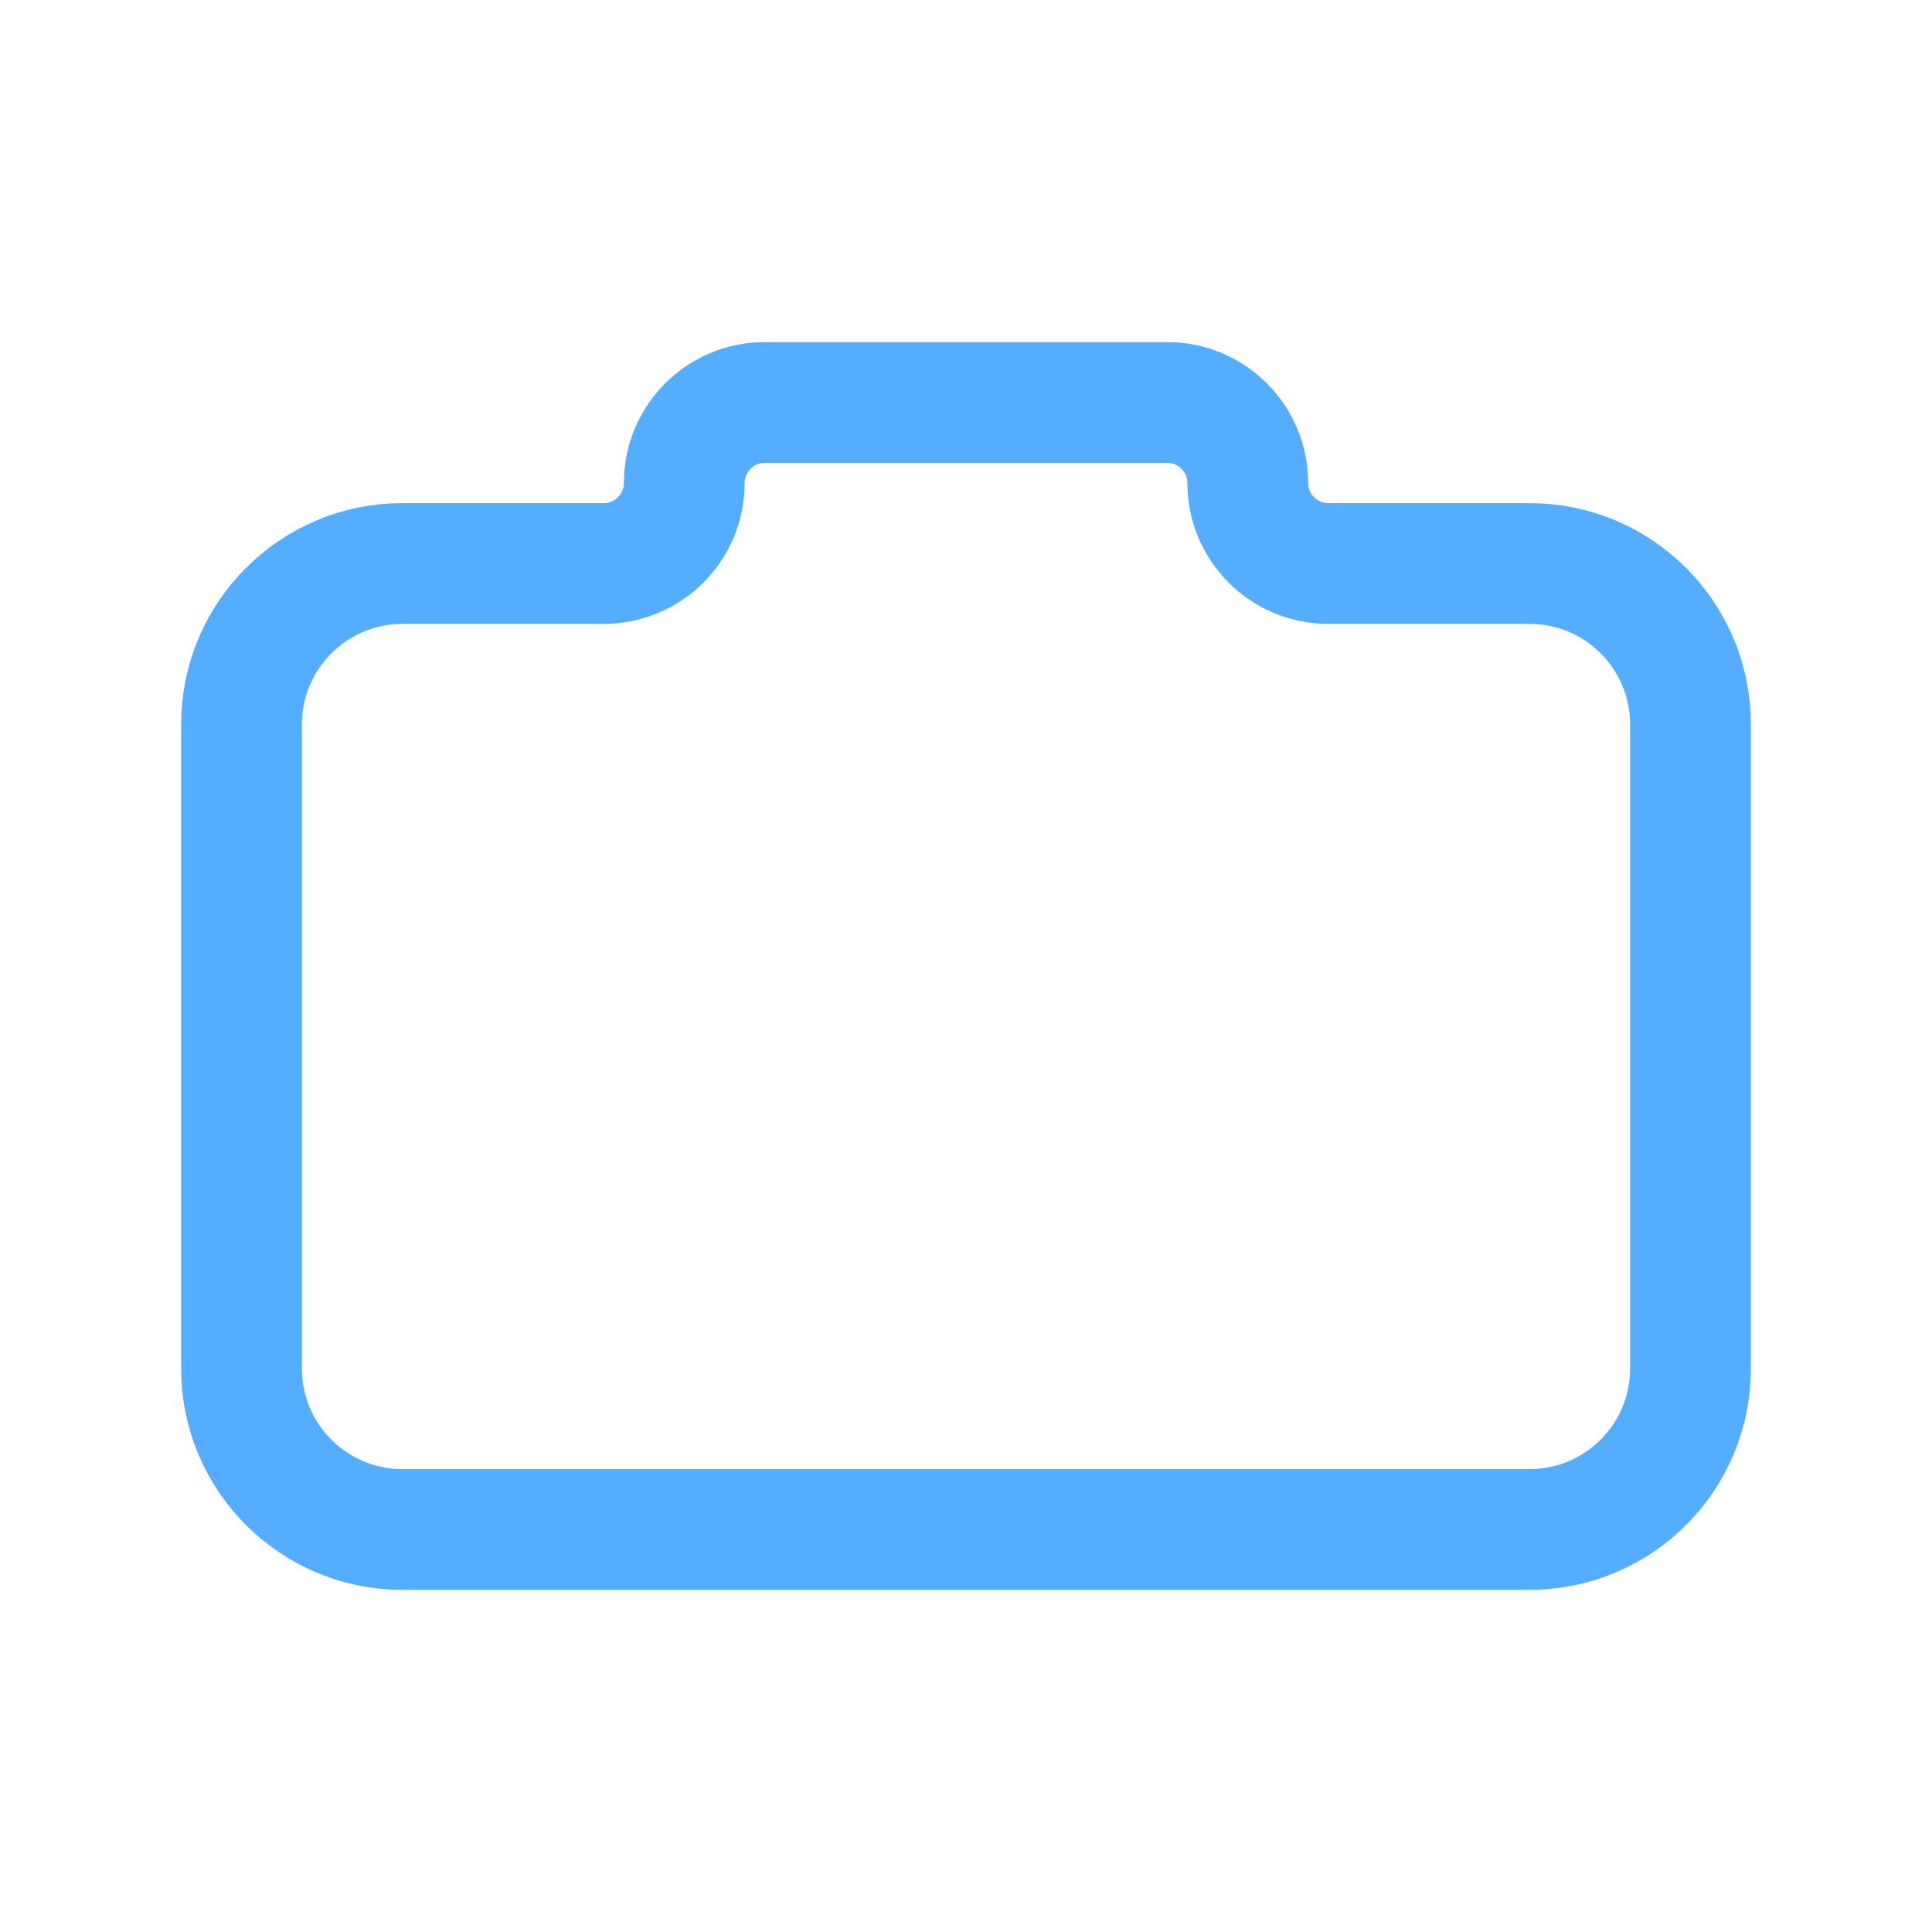
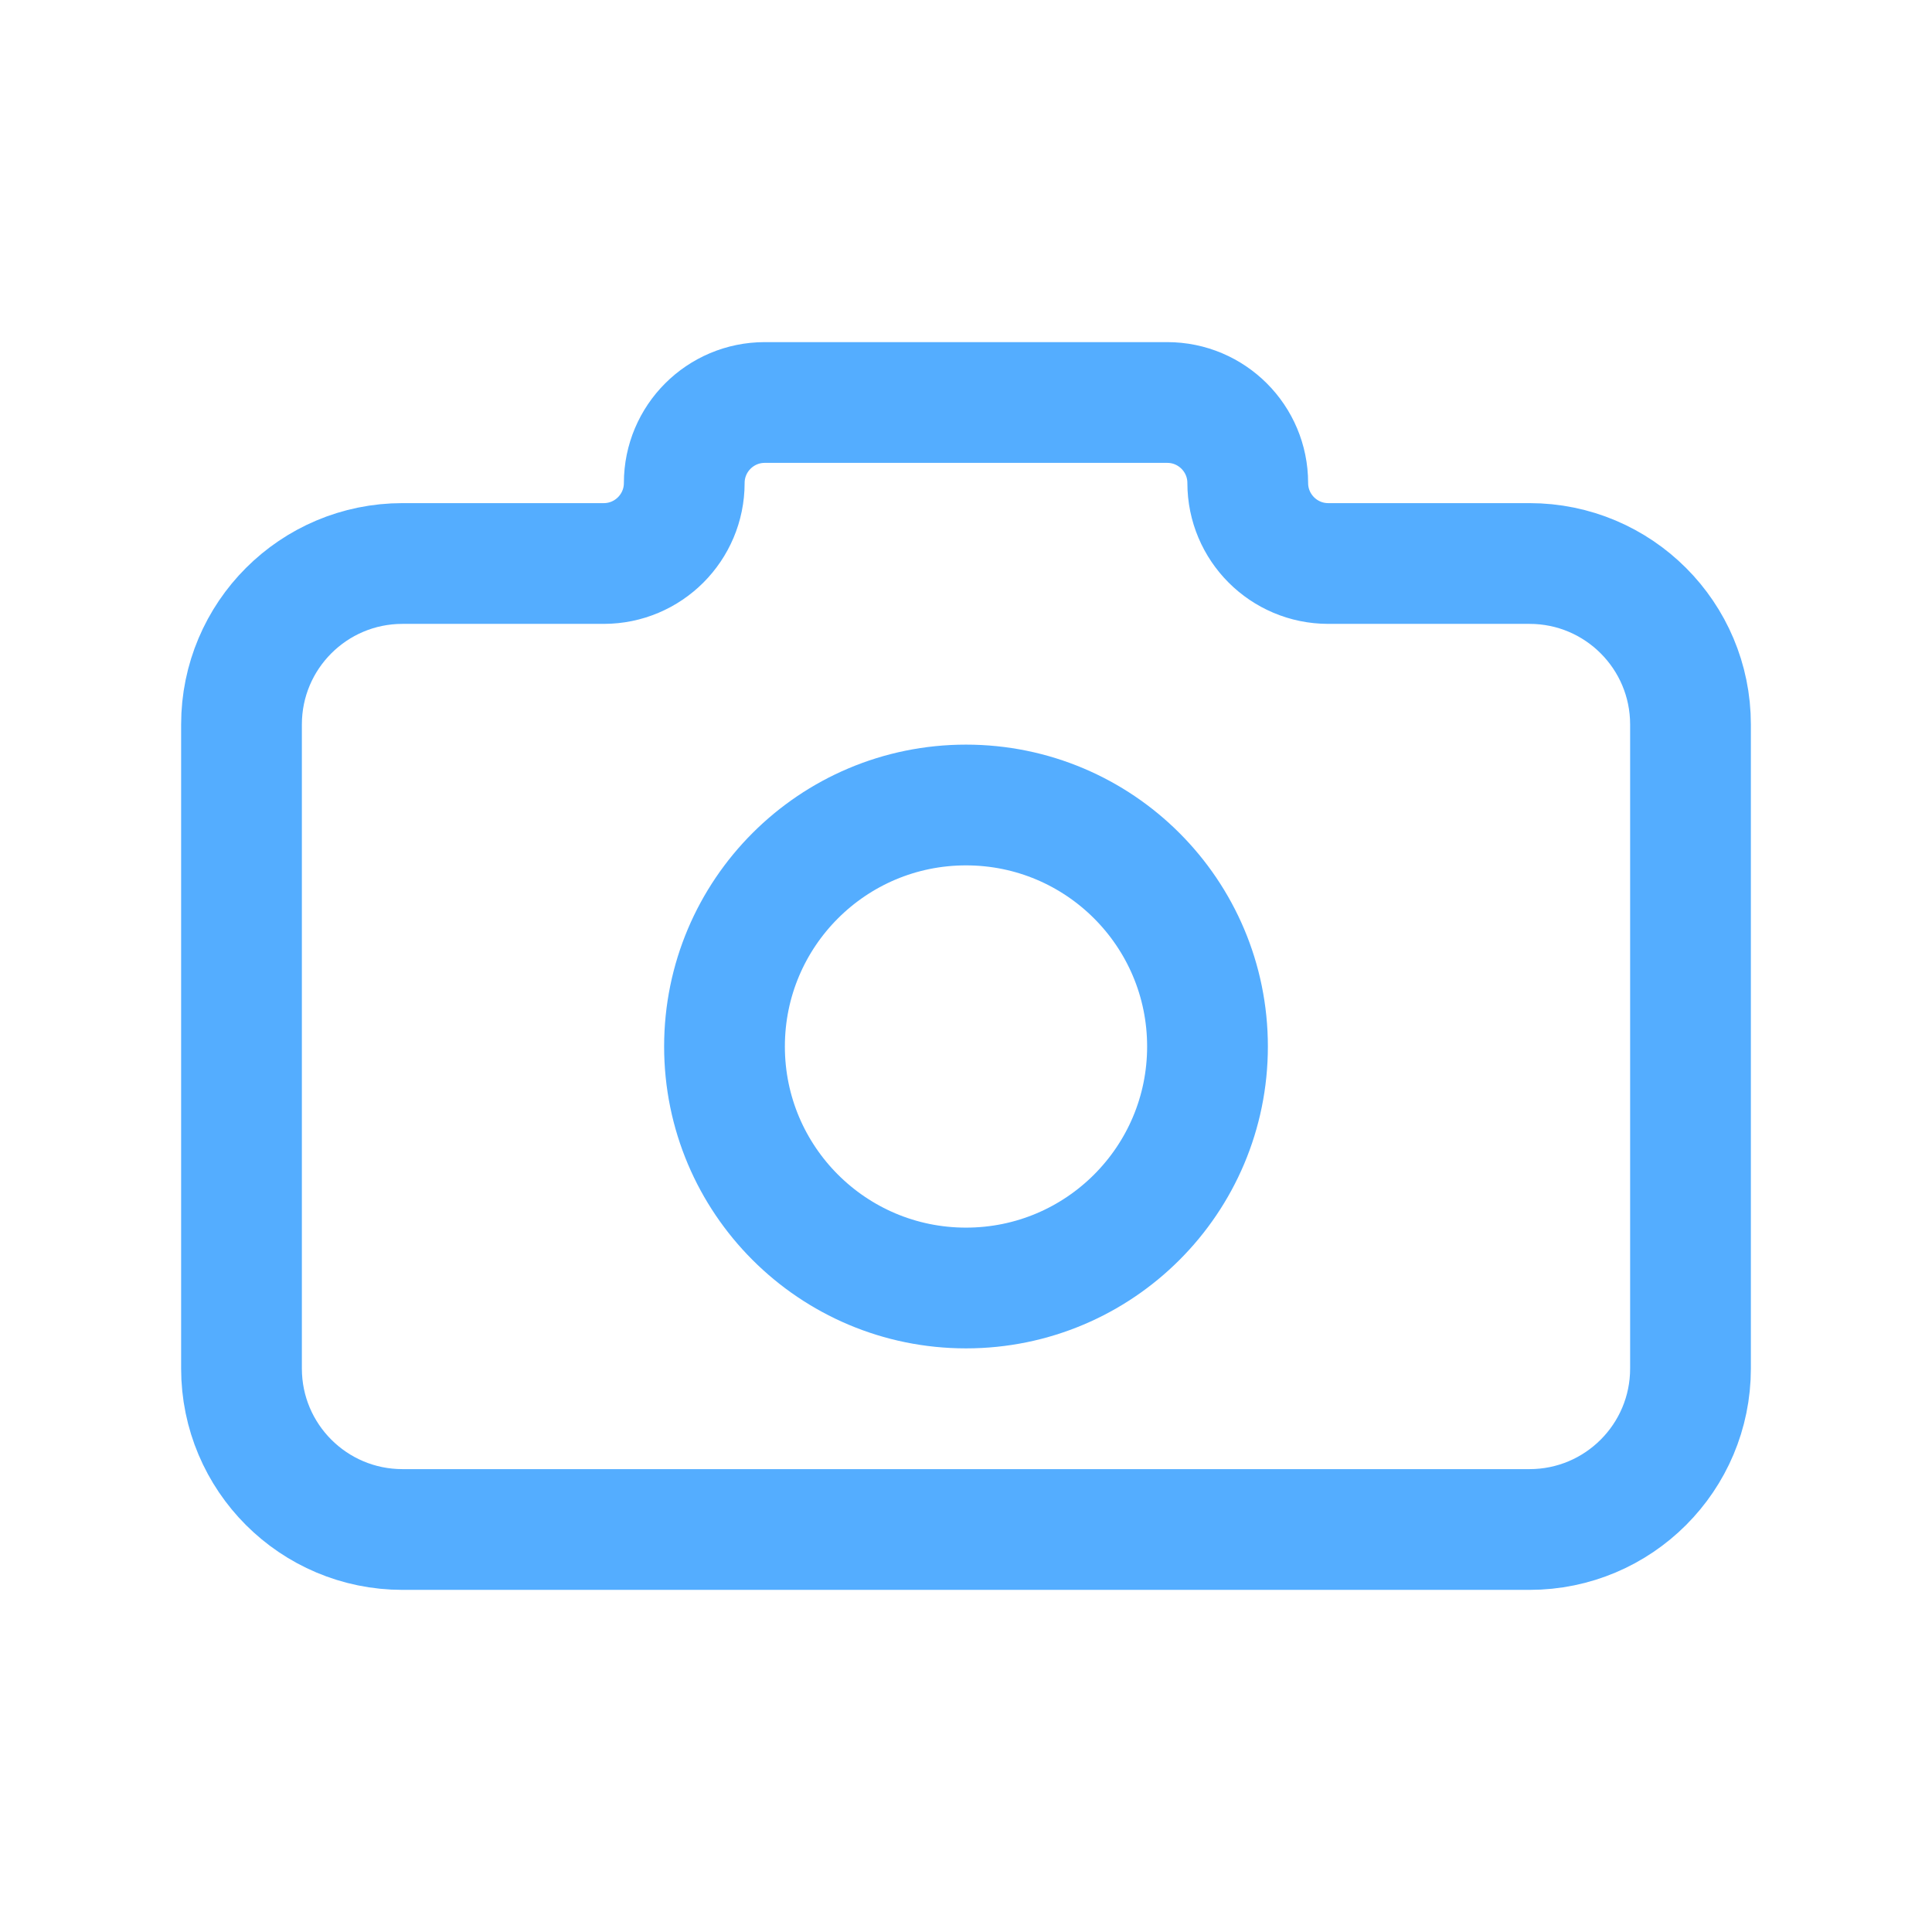
<svg xmlns="http://www.w3.org/2000/svg" width="24" height="24" viewBox="0 0 24 24" fill="none">
-   <path d="M12 16C13.657 16 15 14.657 15 13C15 11.343 13.657 10 12 10C10.343 10 9 11.343 9 13C9 14.657 10.343 16 12 16Z" stroke-width="1.5" stroke-linejoin="round" />
+   <path d="M12 16C13.657 16 15 14.657 15 13C15 11.343 13.657 10 12 10C10.343 10 9 11.343 9 13C9 14.657 10.343 16 12 16Z" stroke="#54ADFF" stroke-width="1.5" stroke-linejoin="round" />
  <path d="M3 9C3 7.895 3.895 7 5 7H7.5C8.052 7 8.5 6.552 8.5 6C8.5 5.448 8.948 5 9.5 5H14.5C15.052 5 15.5 5.448 15.5 6C15.5 6.552 15.948 7 16.5 7H19C20.105 7 21 7.895 21 9V17C21 18.105 20.105 19 19 19H5C3.895 19 3 18.105 3 17V9Z" stroke="#54ADFF" stroke-width="1.5" stroke-linejoin="round" />
</svg>
